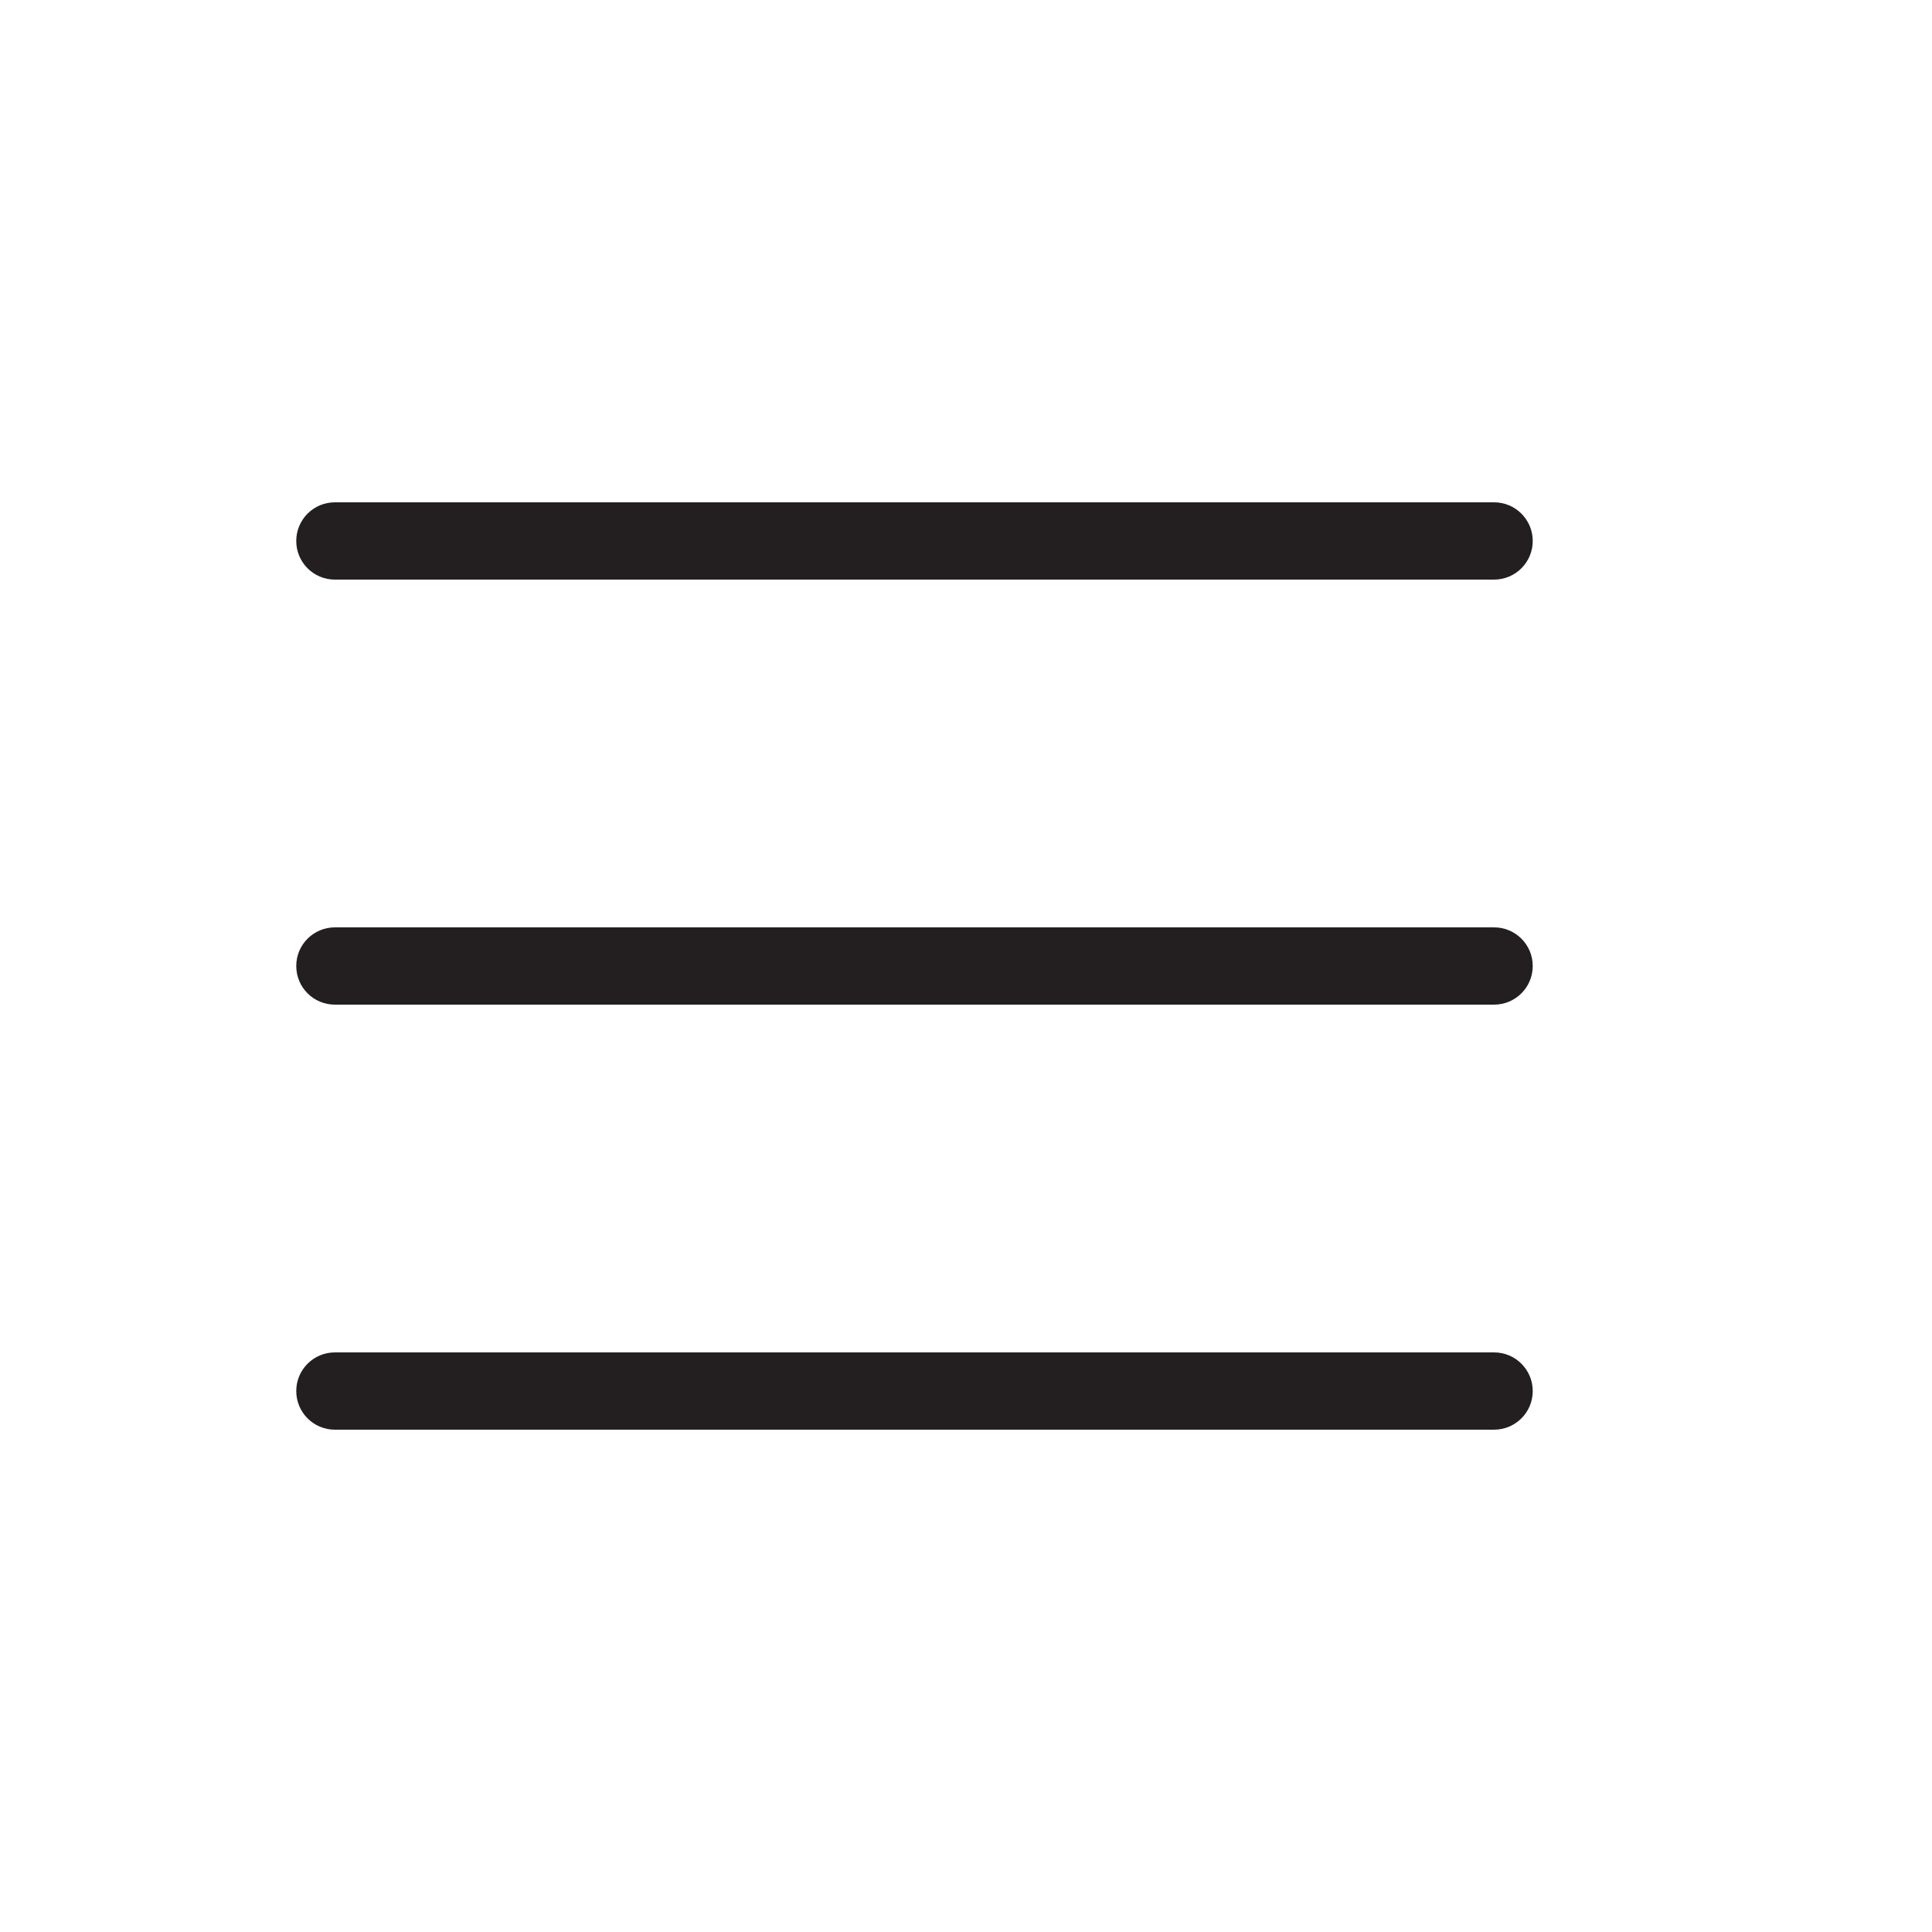
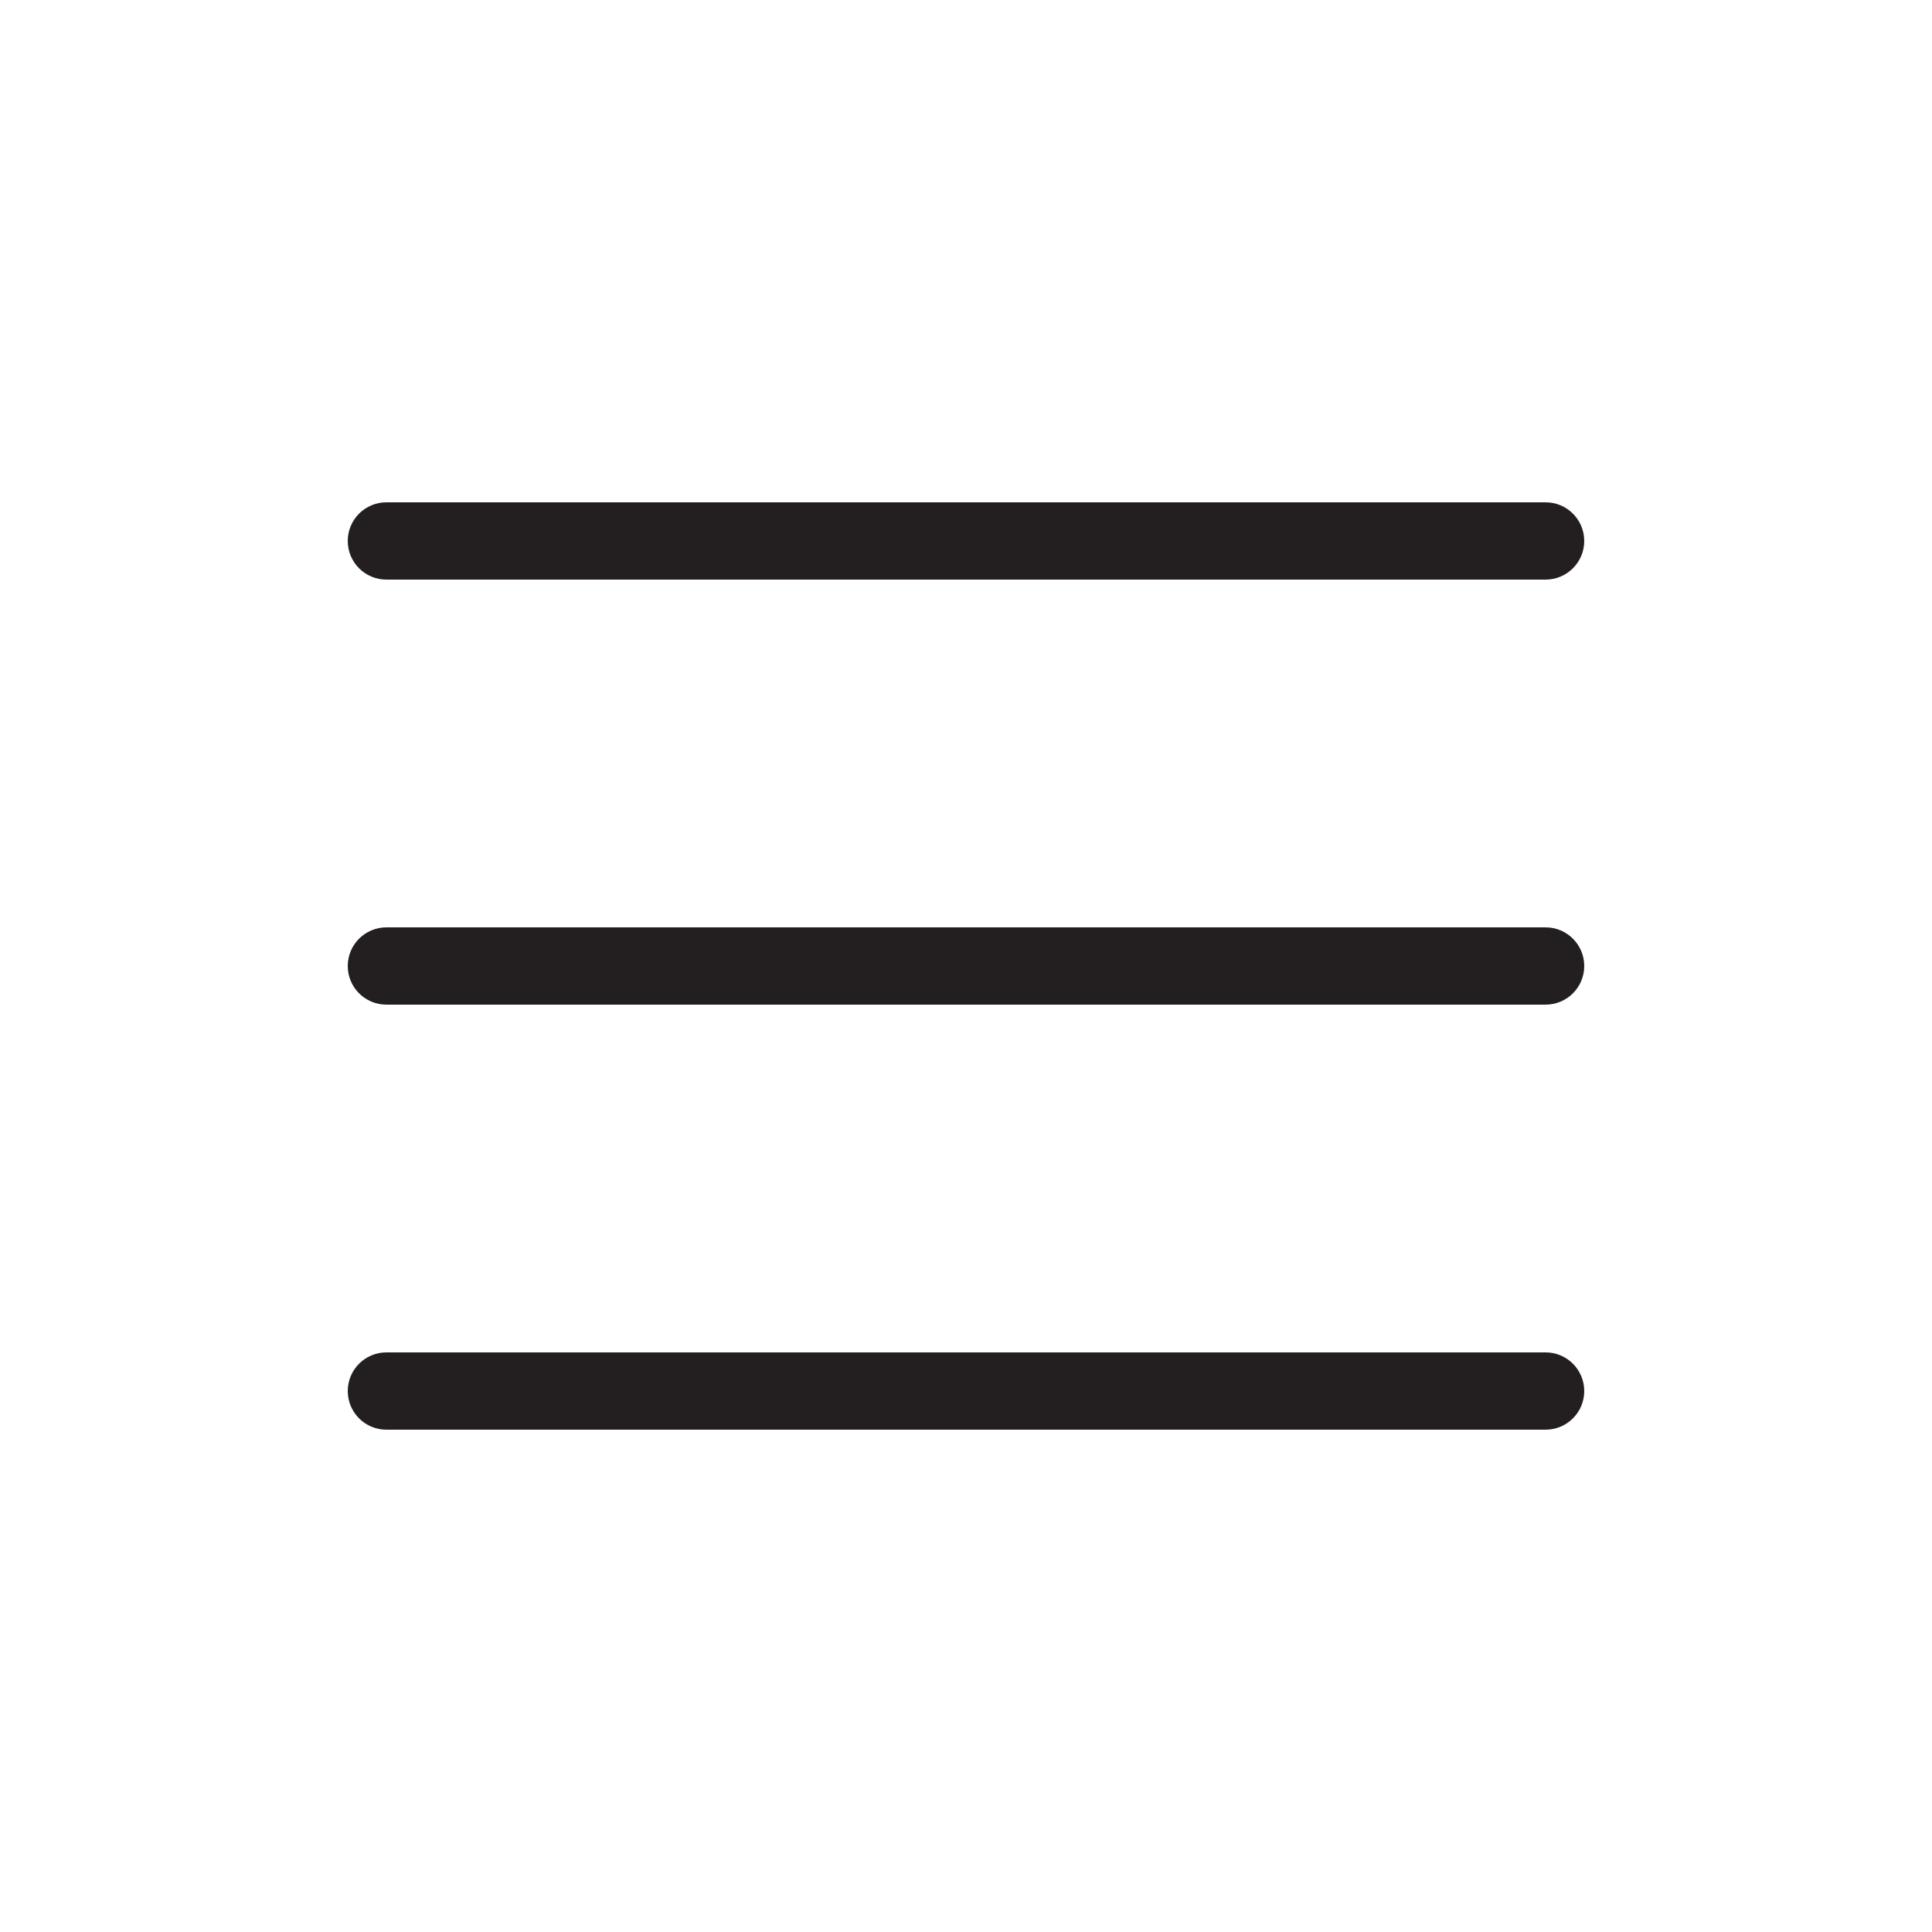
<svg xmlns="http://www.w3.org/2000/svg" version="1.1" id="Layer_1" x="0px" y="0px" viewBox="0 0 50 50" enable-background="new 0 0 50 50" xml:space="preserve">
-   <path fill="#231F20" d="M8.667,15h30c0.552,0,1-0.447,1-1s-0.448-1-1-1h-30c-0.552,0-1,0.447-1,1S8.114,15,8.667,15z" />
-   <path fill="#231F20" d="M8.667,37h30c0.552,0,1-0.447,1-1s-0.448-1-1-1h-30c-0.552,0-1,0.447-1,1S8.114,37,8.667,37z" />
-   <path fill="#231F20" d="M8.667,26h30c0.552,0,1-0.447,1-1s-0.448-1-1-1h-30c-0.552,0-1,0.447-1,1S8.114,26,8.667,26z" />
+   <defs id="defs11" />
+   <path style="fill:#231f20" d="m 10,15 h 30 c 0.552,0 1,-0.447 1,-1 0,-0.553 -0.448,-1 -1,-1 h -30 c -0.552,0 -1,0.447 -1,1 0,0.553 0.447,1 1,1 z" id="path2" />
+   <path style="fill:#231f20" d="m 10,37 h 30 c 0.552,0 1,-0.447 1,-1 0,-0.553 -0.448,-1 -1,-1 h -30 c -0.552,0 -1,0.447 -1,1 0,0.553 0.447,1 1,1 z" id="path4" />
+   <path style="fill:#231f20" d="m 10,26 h 30 c 0.552,0 1,-0.447 1,-1 0,-0.553 -0.448,-1 -1,-1 h -30 c -0.552,0 -1,0.447 -1,1 0,0.553 0.447,1 1,1 z" id="path6" />
</svg>
